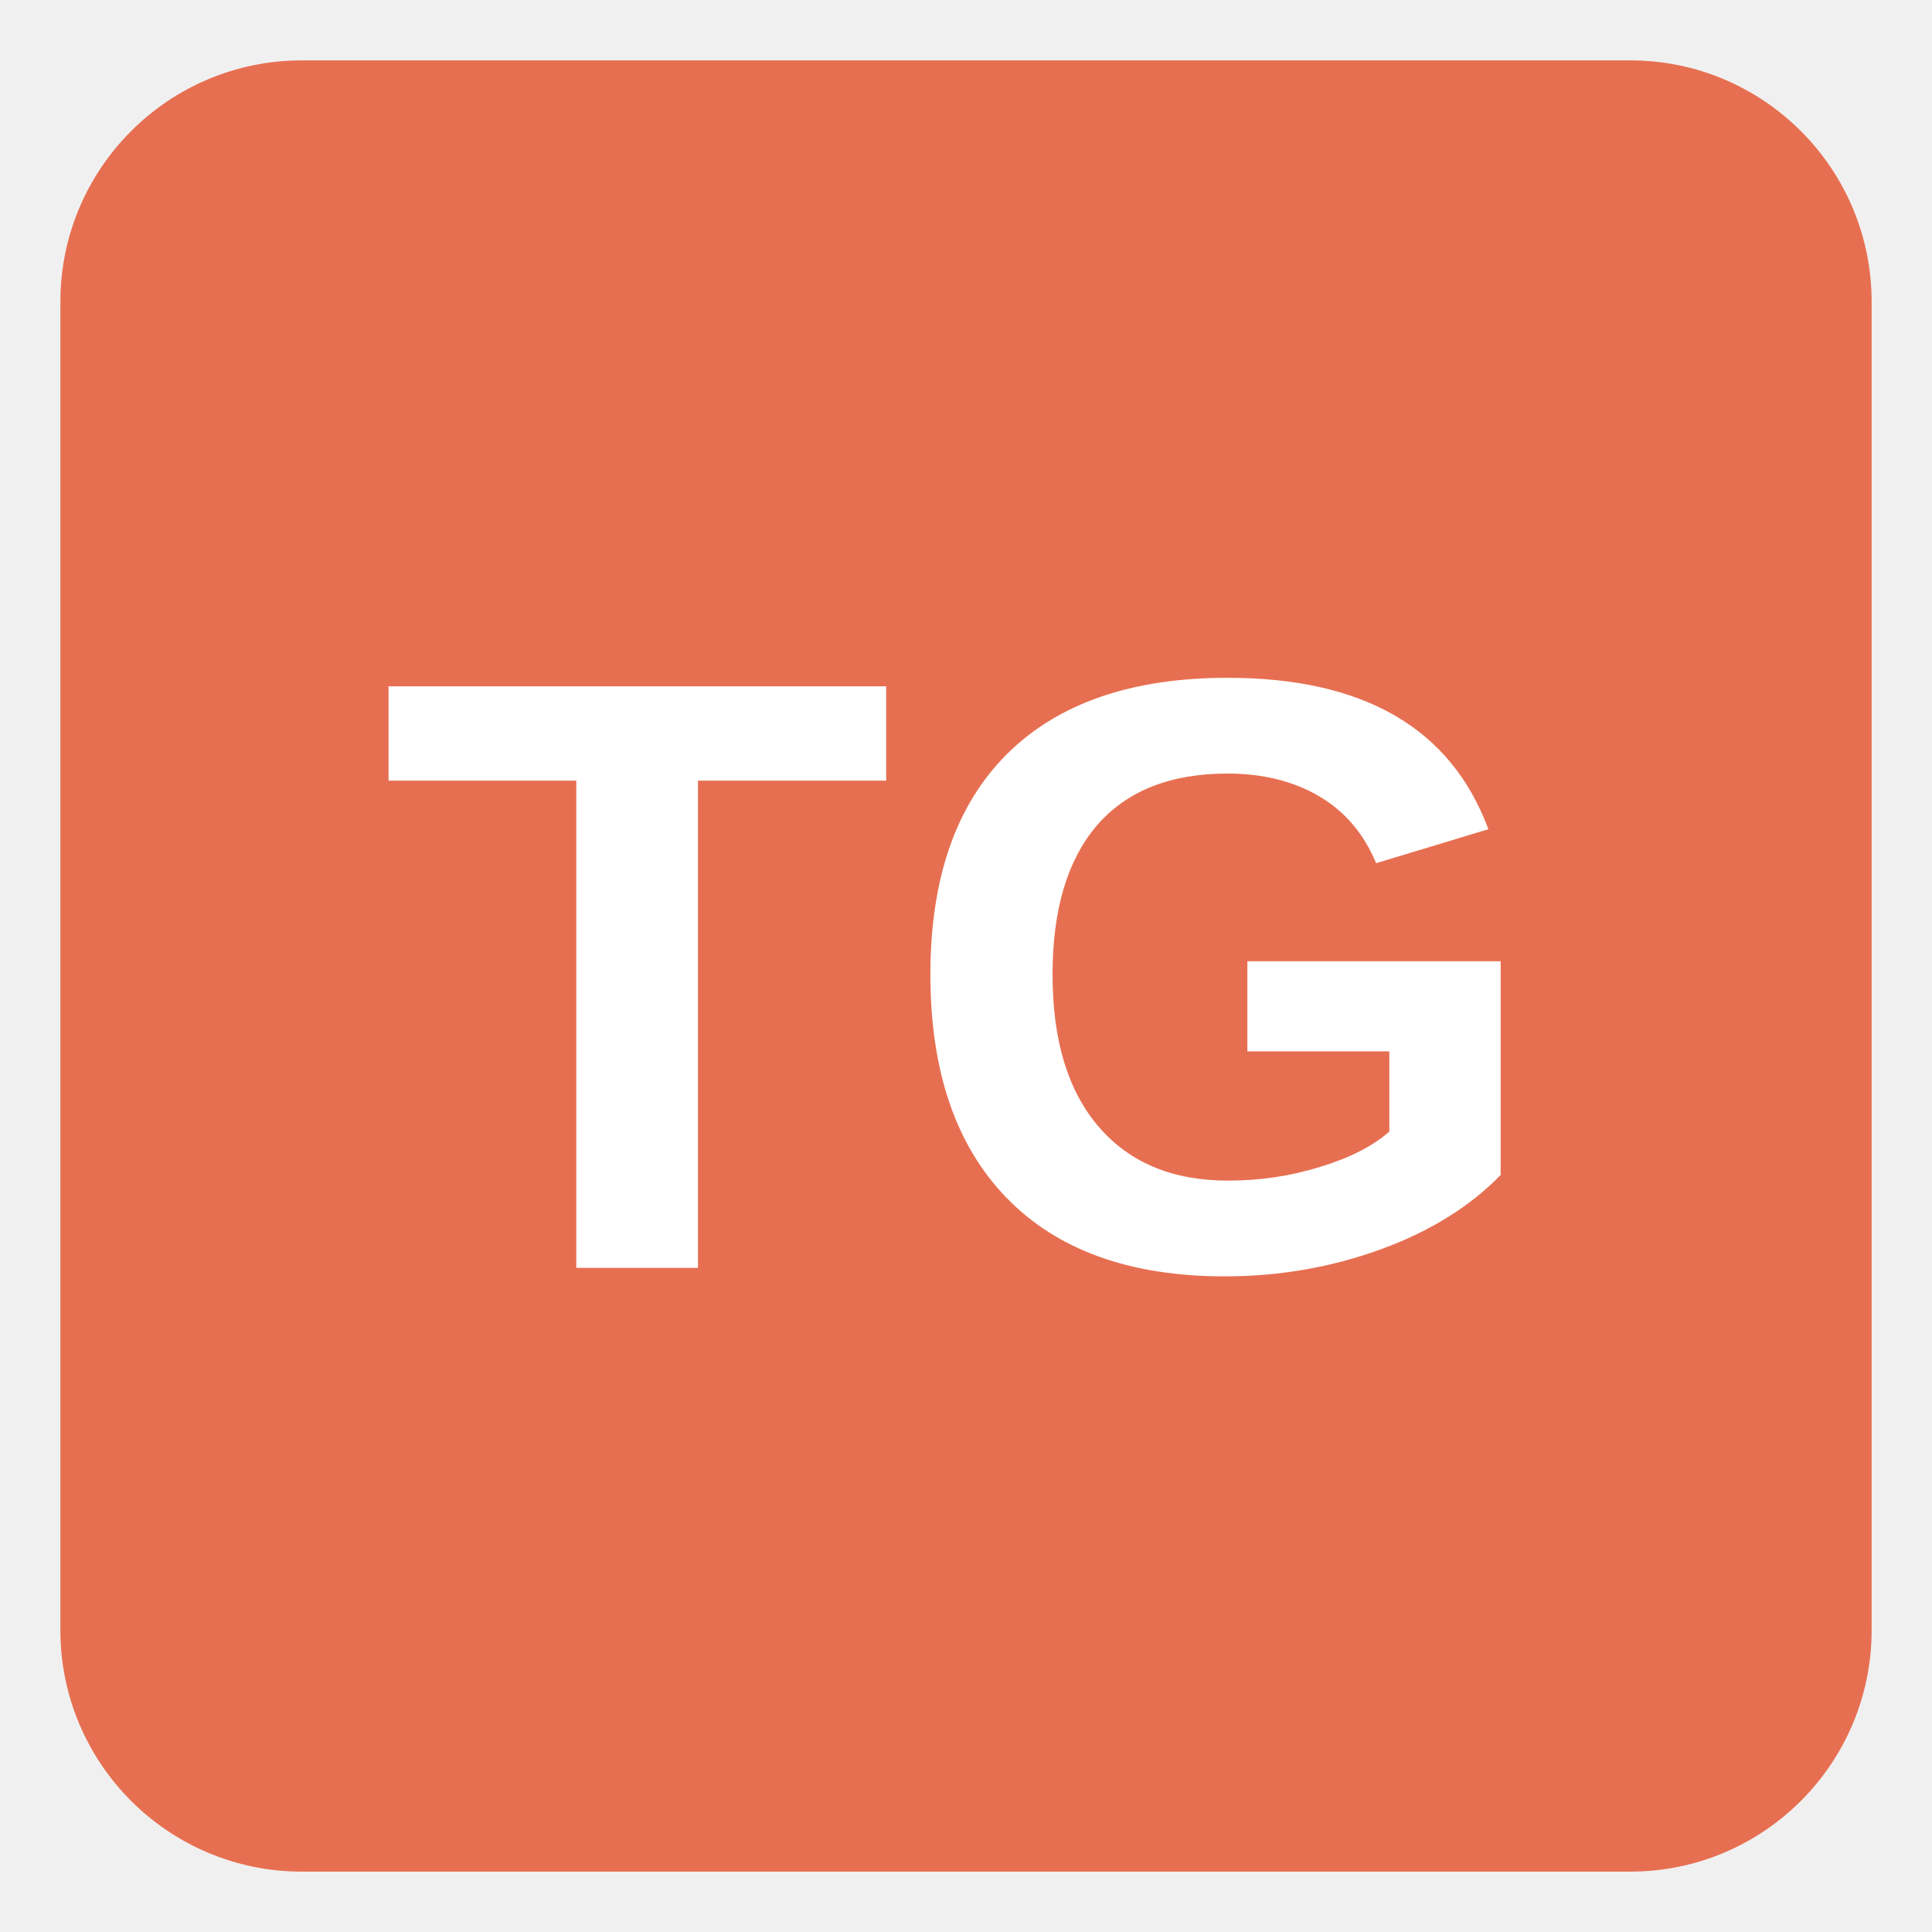
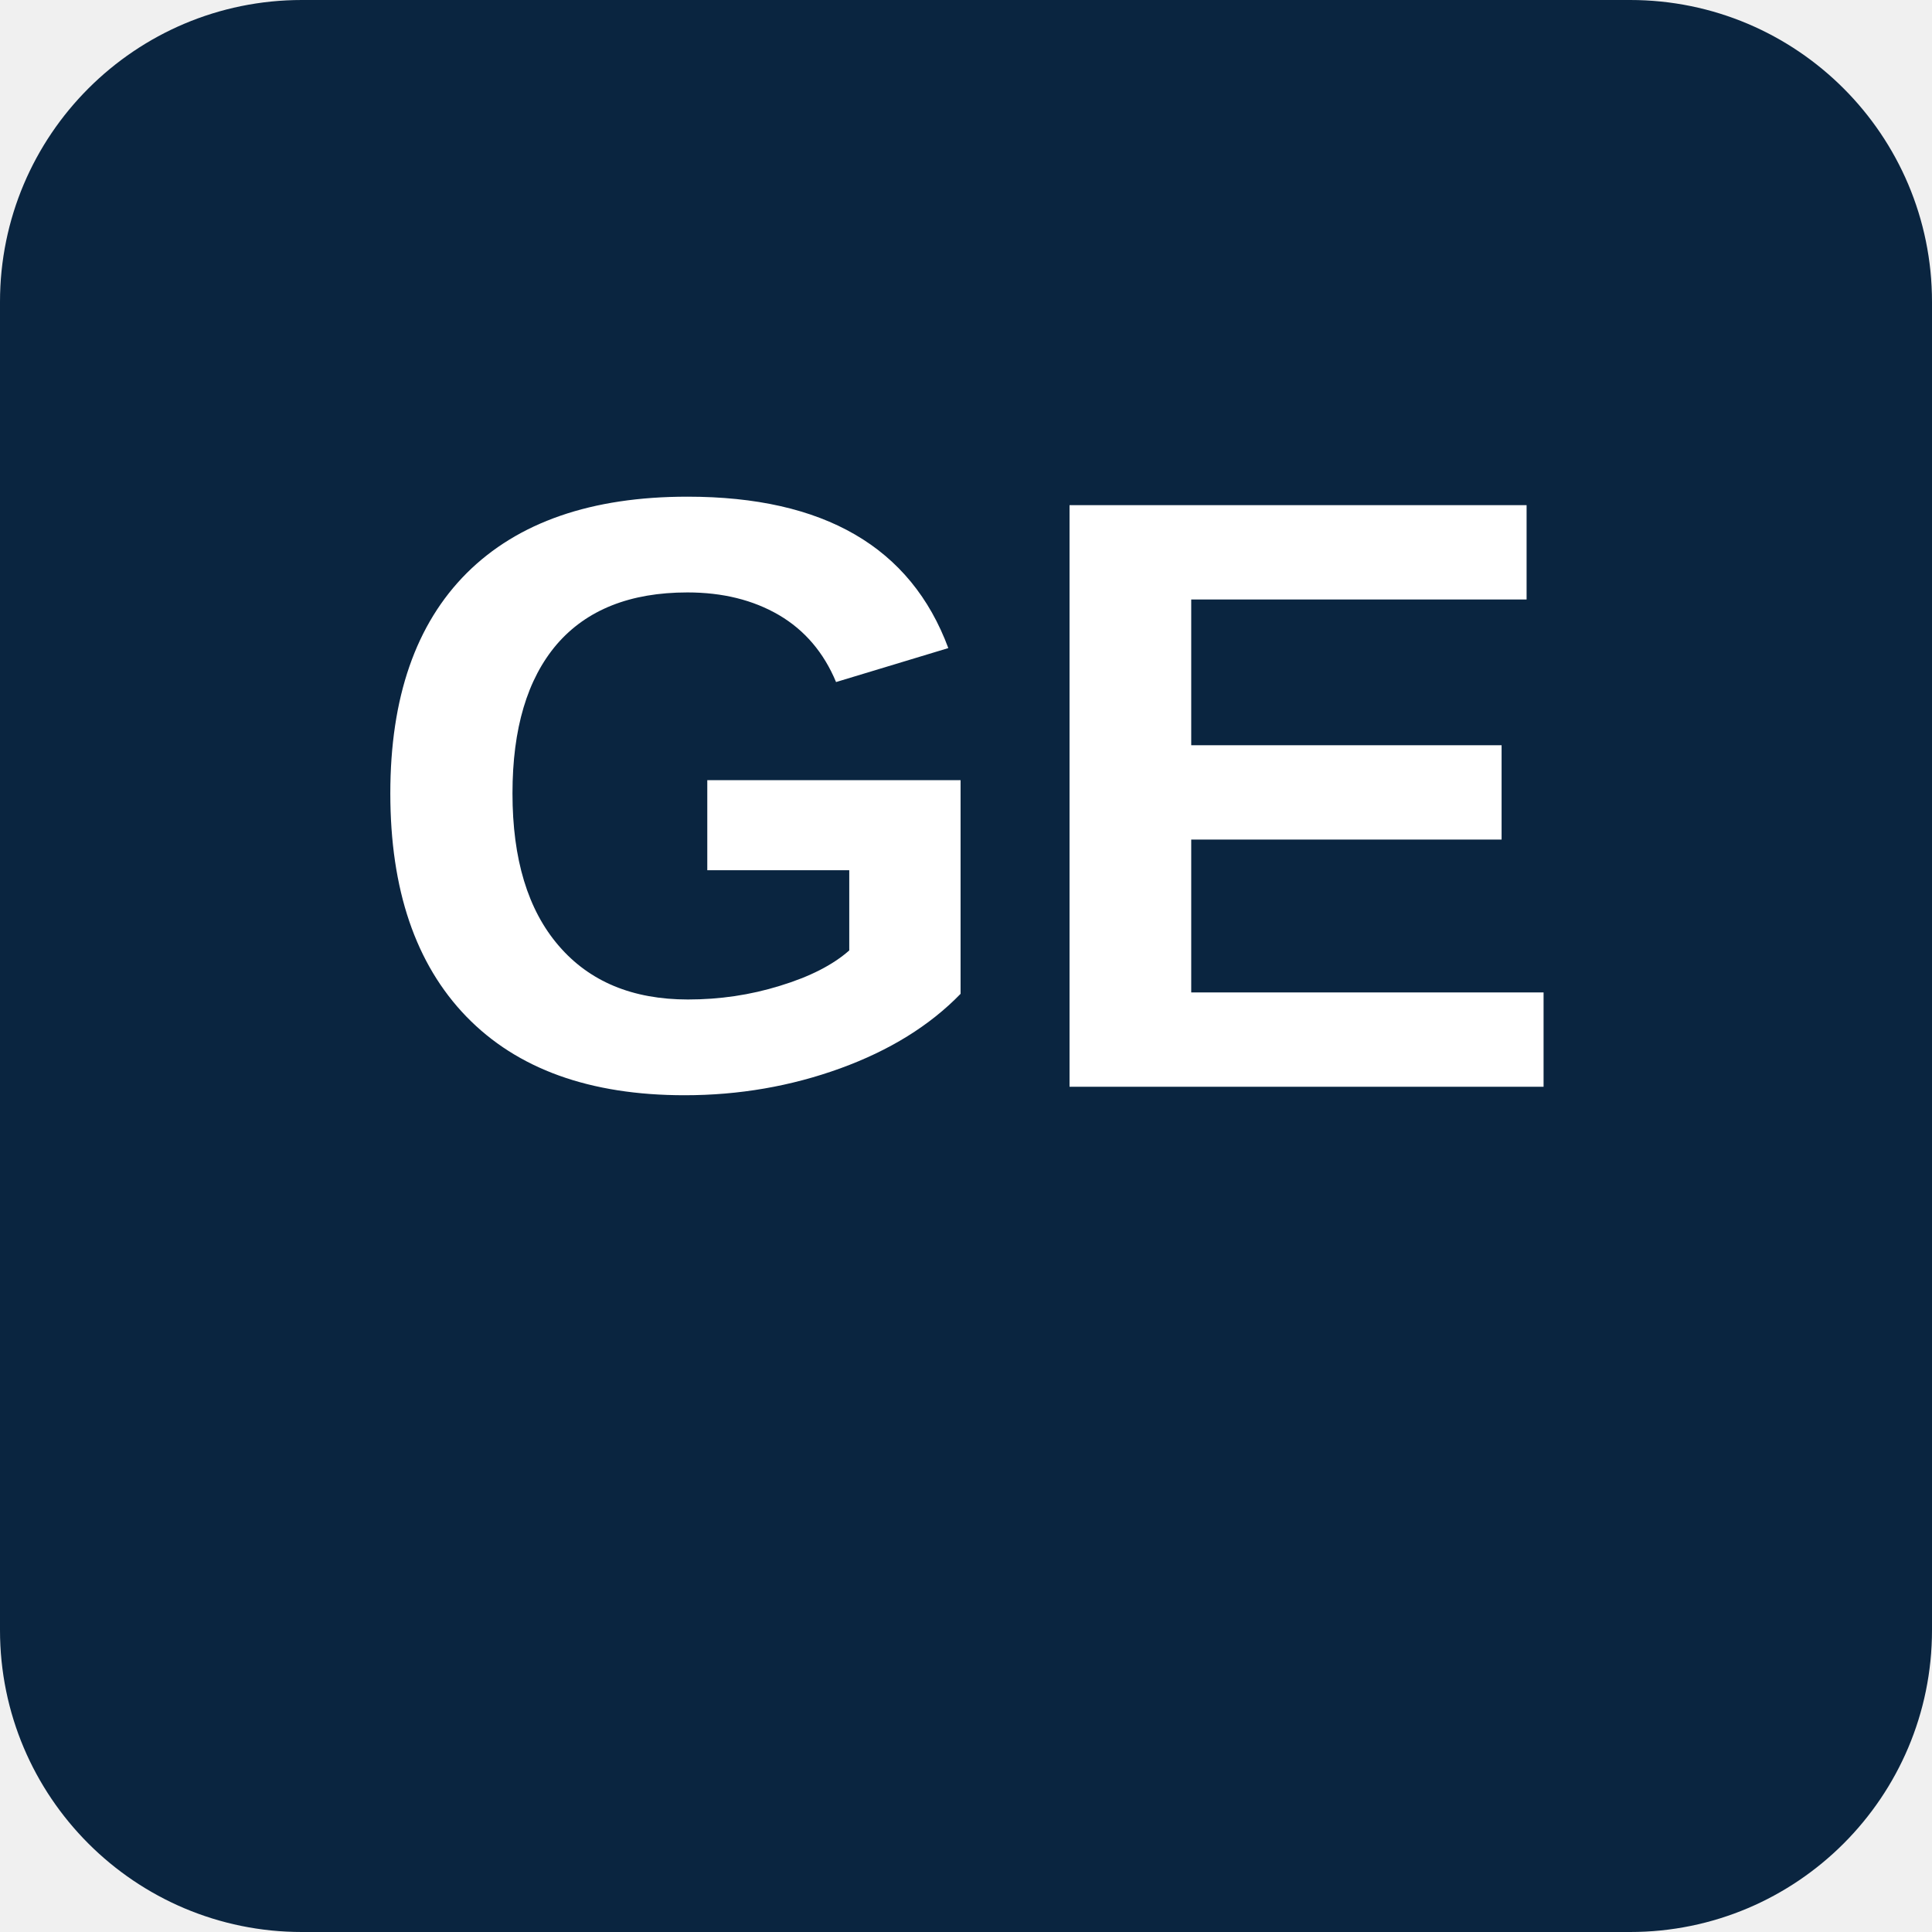
<svg xmlns="http://www.w3.org/2000/svg" viewBox="0 0 64 64" width="64" height="64">
-   <rect x="2" y="2" width="60" height="60" rx="8" fill="#E76F51" />
-   <text x="32" y="42" text-anchor="middle" font-family="Arial,sans-serif" font-size="28" font-weight="700" fill="white">TG</text>
+   <rect width="64" height="64" rx="10" fill="#0A2540" />
+   <text x="32" y="36" font-family="Arial,Helvetica,sans-serif" font-size="28" font-weight="700" text-anchor="middle" fill="#FFFFFF">GE</text>
</svg>
